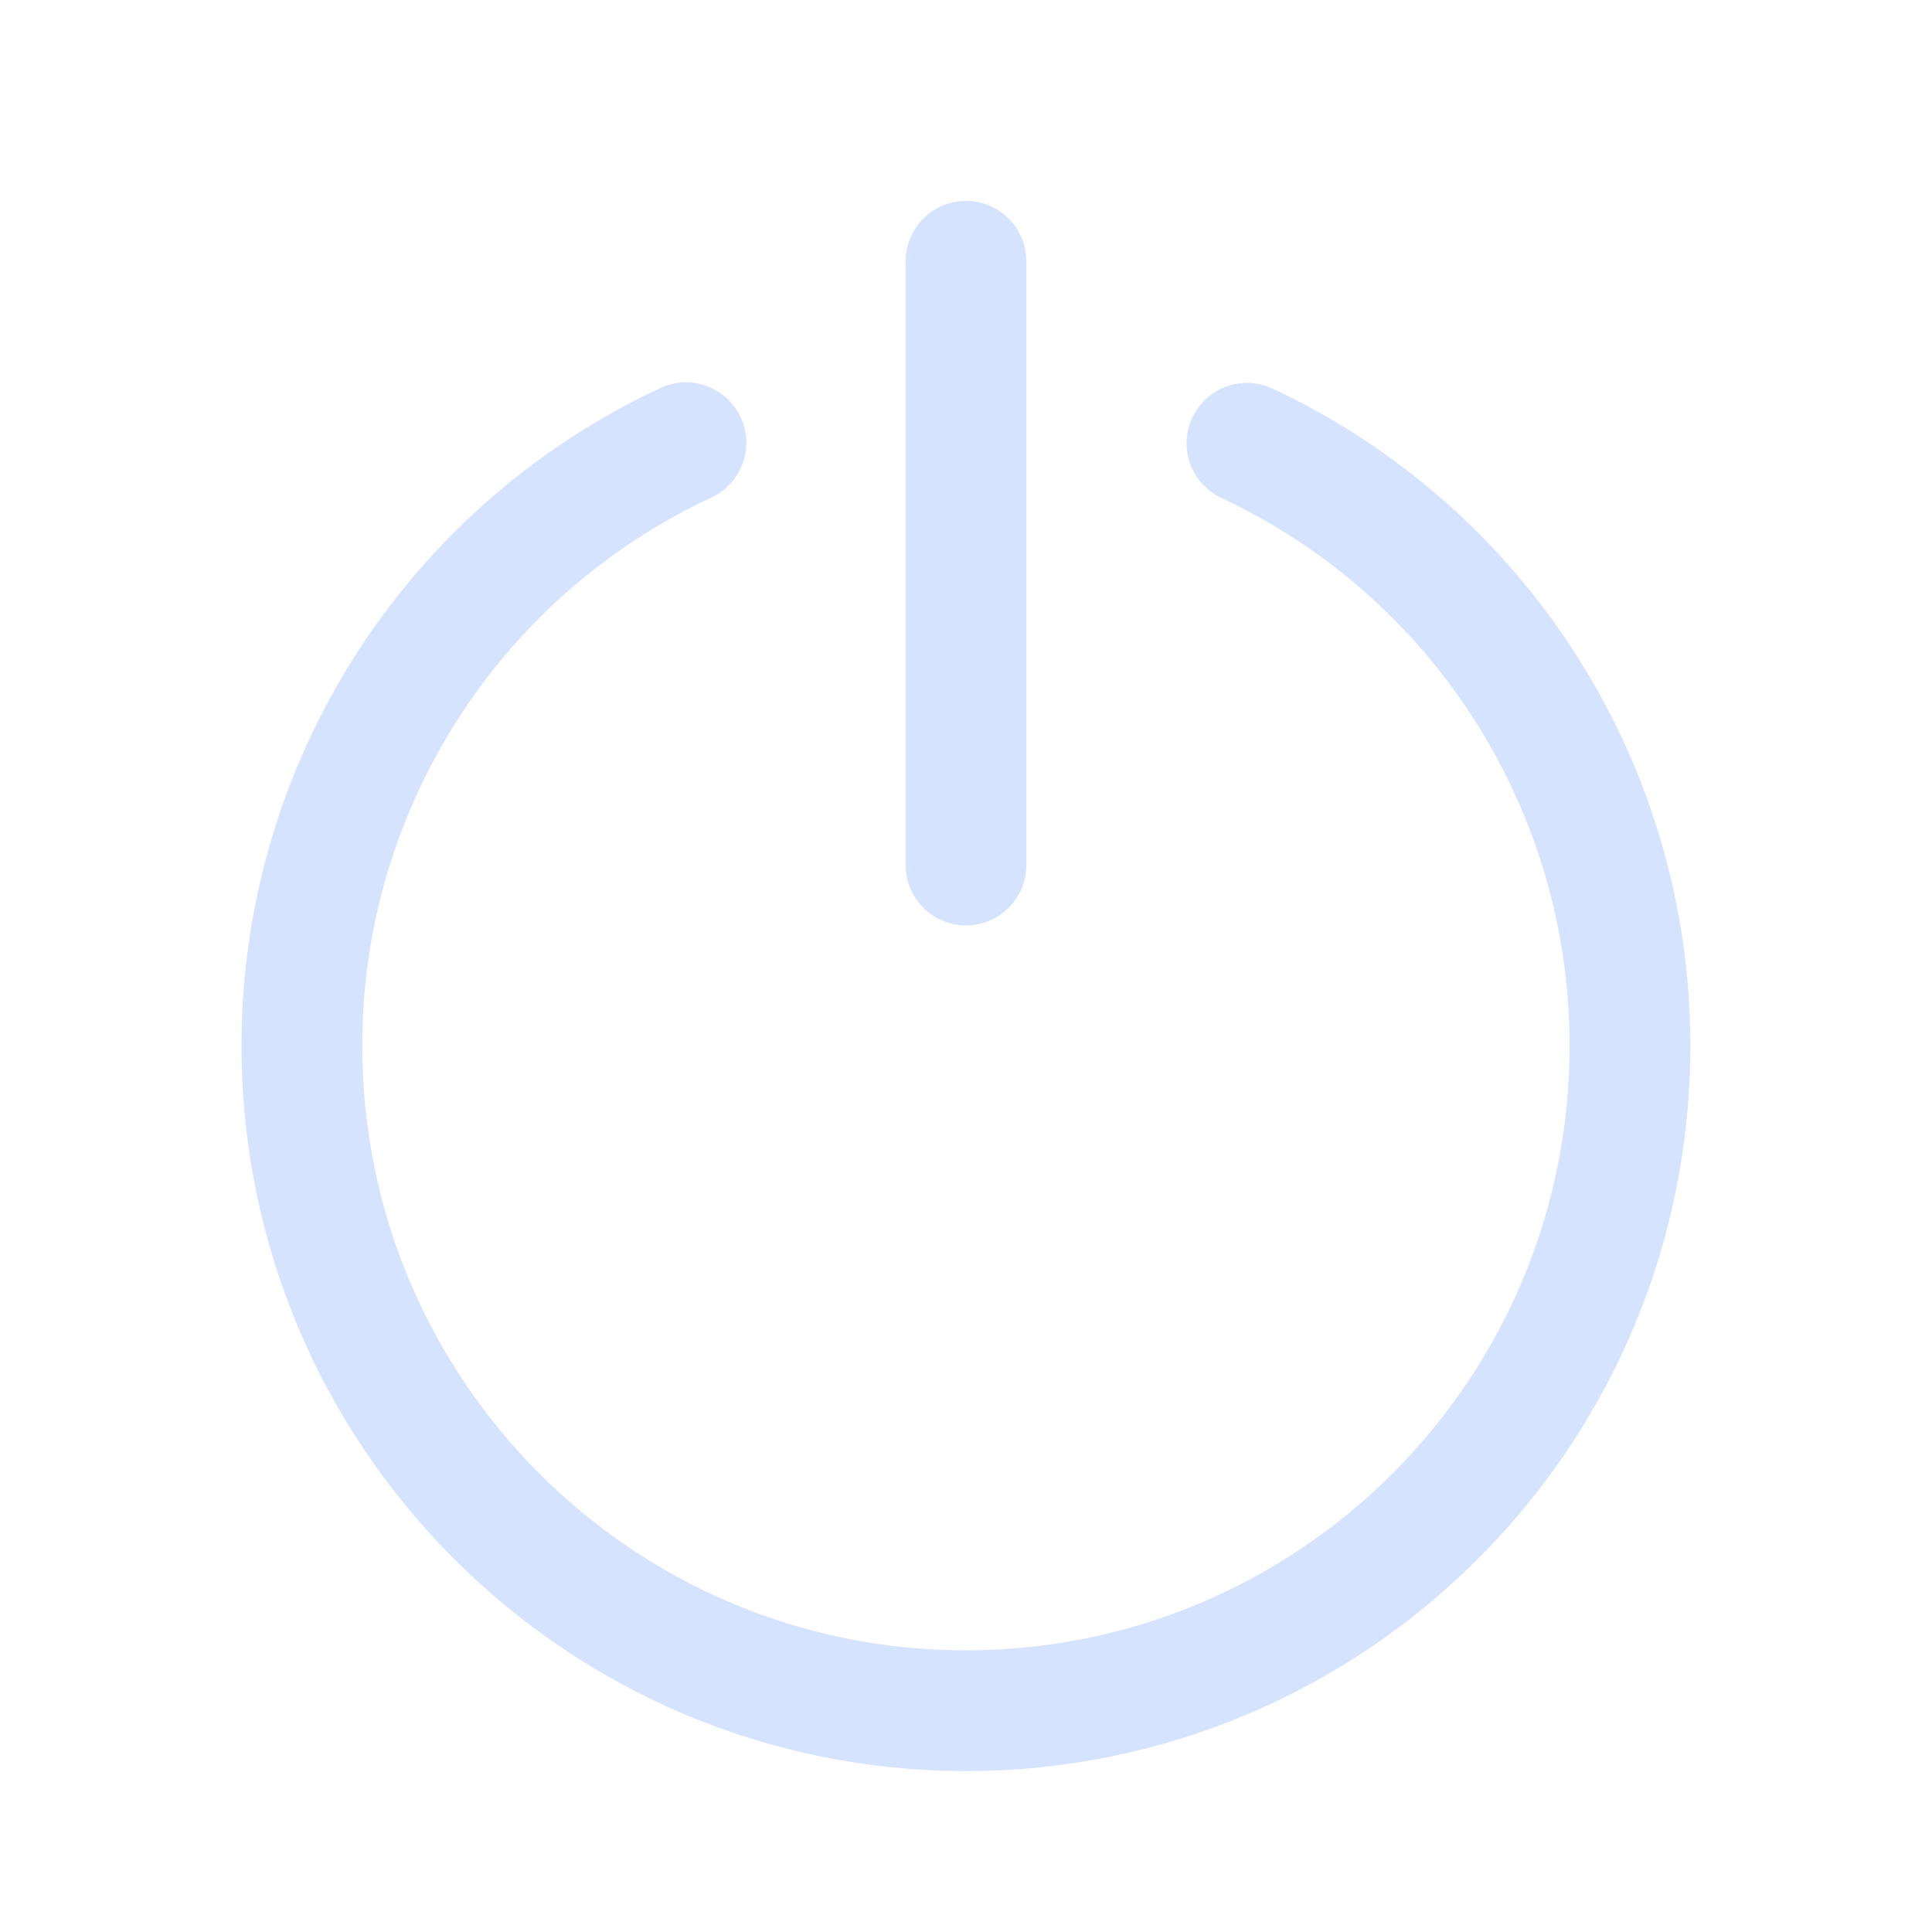
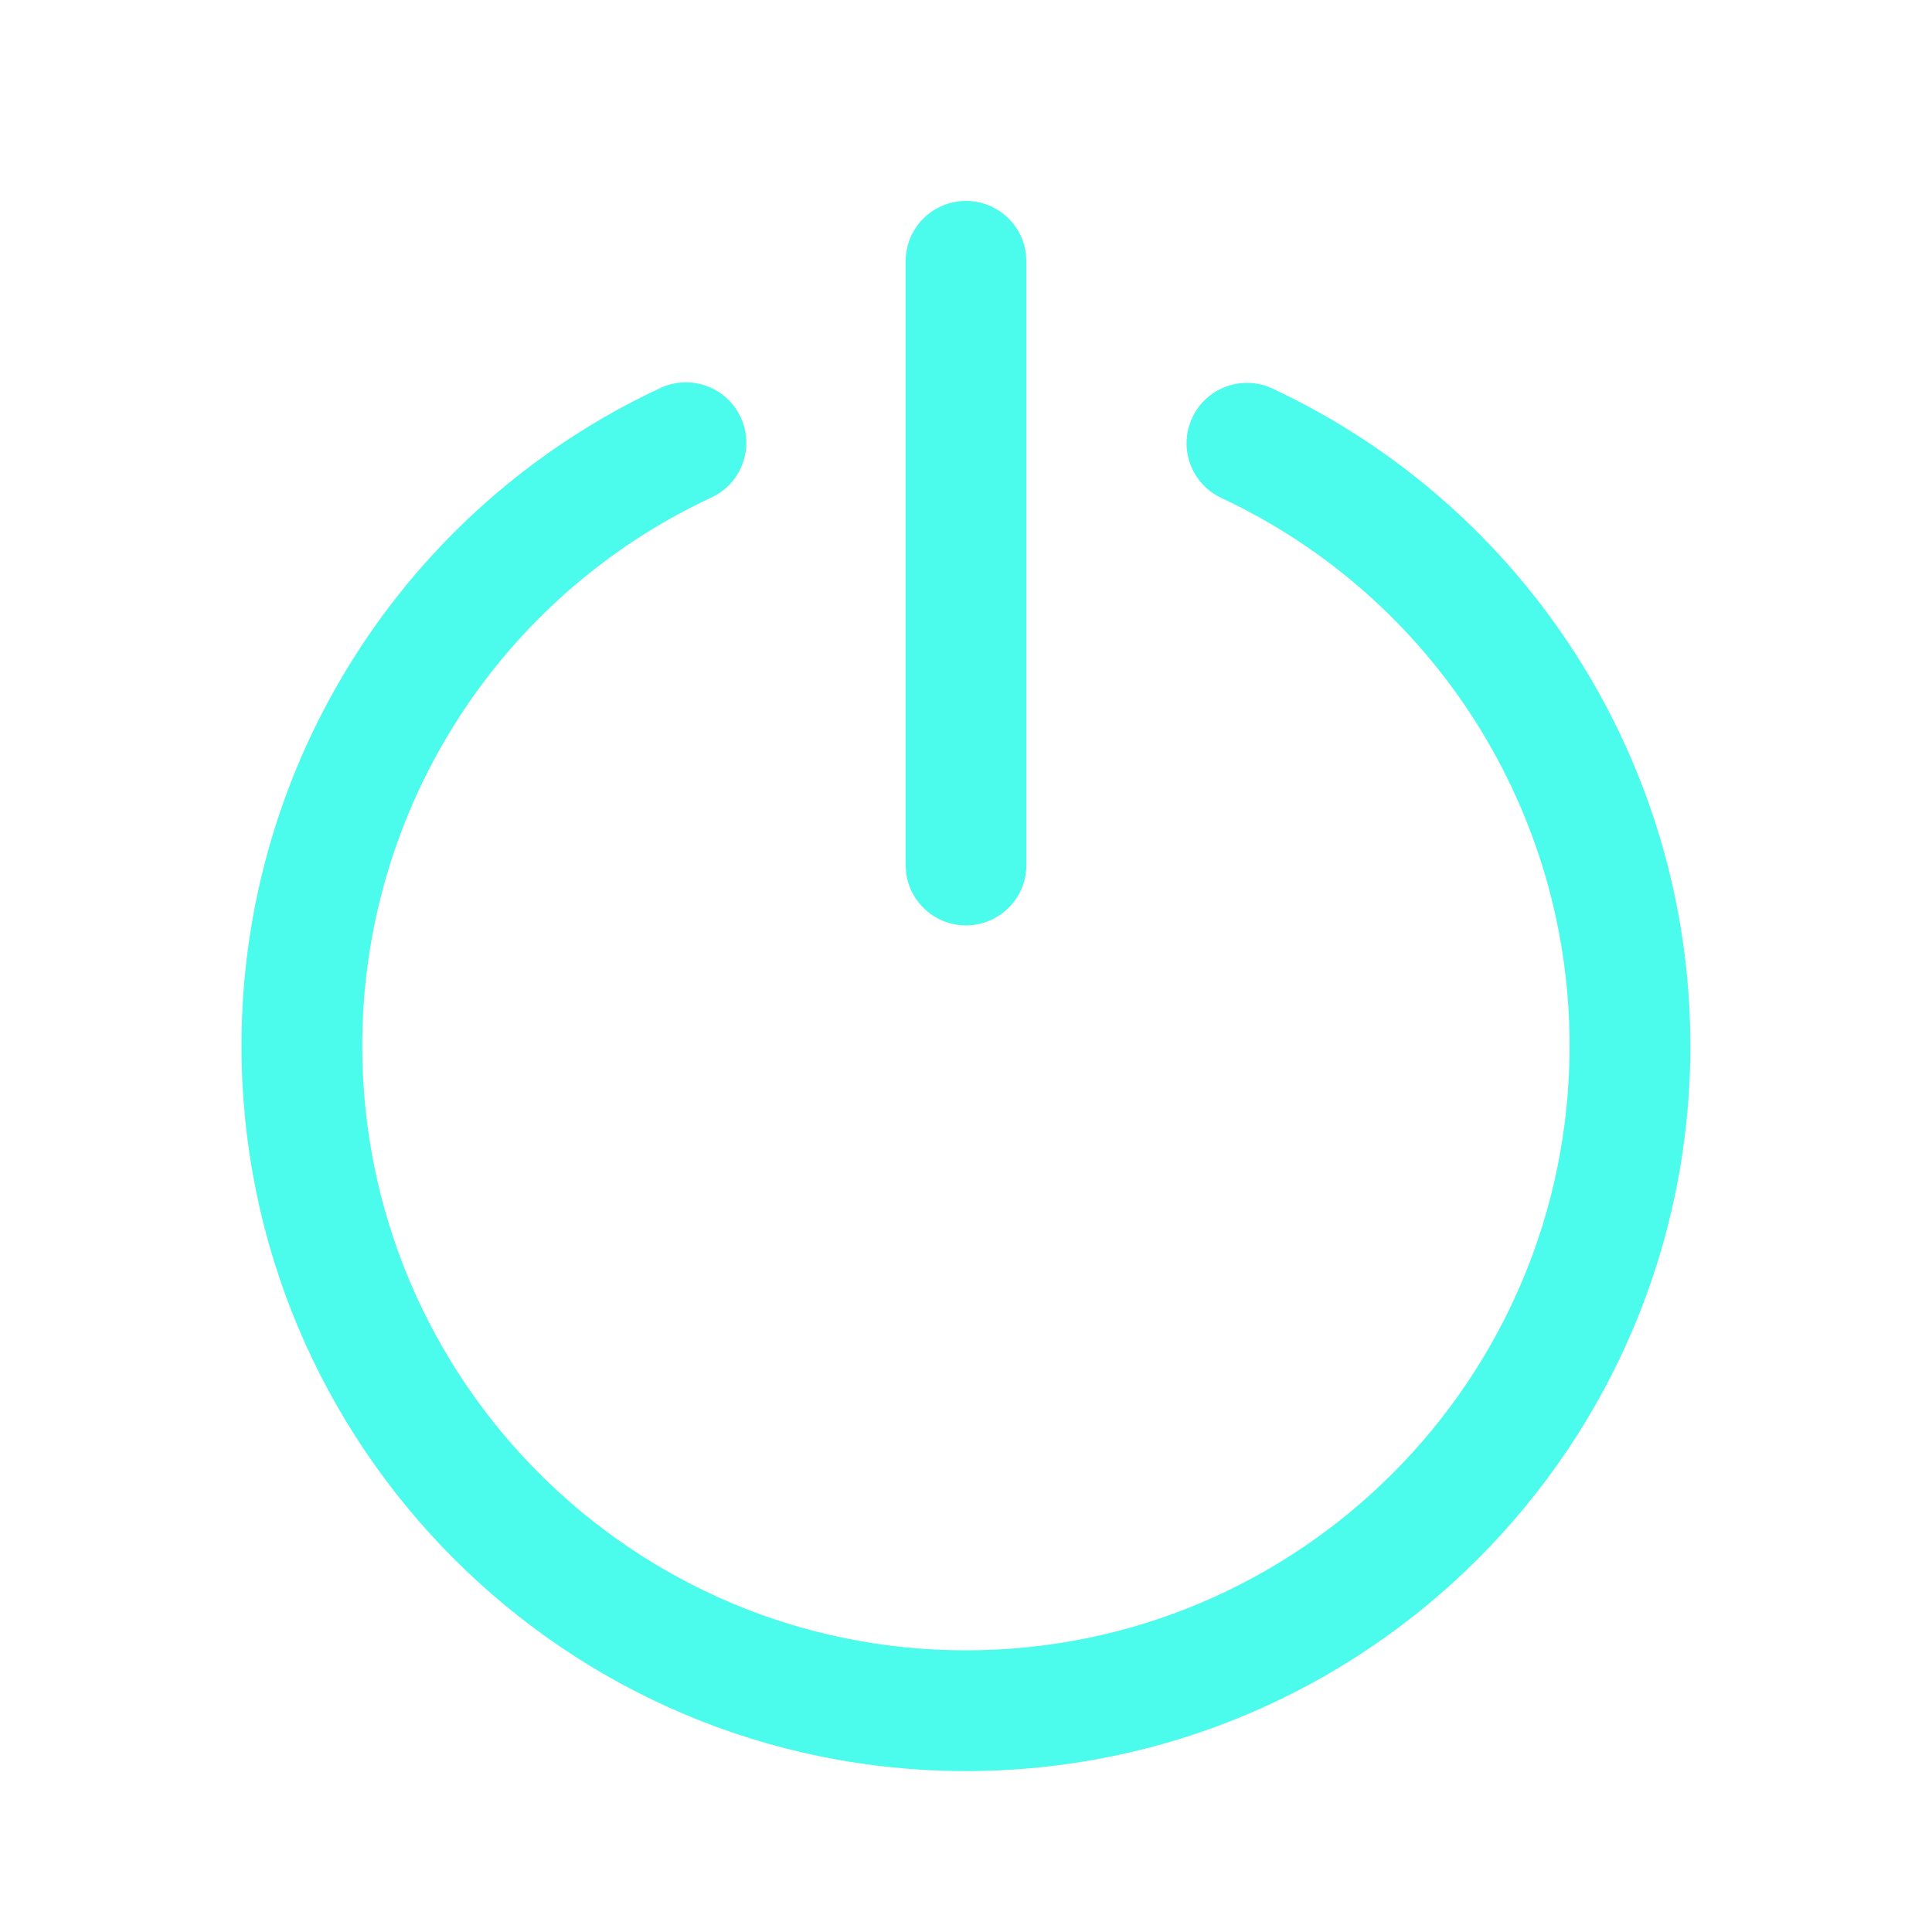
<svg xmlns="http://www.w3.org/2000/svg" width="24" height="24" fill="none" viewBox="0 0 24 24">
-   <path d="M8.204 4.82a.75.75 0 0 1 .634 1.36A7.51 7.51 0 0 0 4.5 12.991c0 4.148 3.358 7.51 7.499 7.51s7.499-3.362 7.499-7.51a7.51 7.51 0 0 0-4.323-6.804.75.75 0 1 1 .637-1.358 9.01 9.01 0 0 1 5.186 8.162c0 4.976-4.029 9.01-9 9.01C7.029 22 3 17.966 3 12.99a9.01 9.01 0 0 1 5.204-8.17ZM12 2.496a.75.75 0 0 1 .743.648l.007.102v7.5a.75.75 0 0 1-1.493.102l-.007-.102v-7.5a.75.75 0 0 1 .75-.75Z" fill="#d5e3ff" />
+   <path d="M8.204 4.82a.75.75 0 0 1 .634 1.36A7.51 7.51 0 0 0 4.5 12.991c0 4.148 3.358 7.51 7.499 7.51s7.499-3.362 7.499-7.51a7.51 7.51 0 0 0-4.323-6.804.75.75 0 1 1 .637-1.358 9.01 9.01 0 0 1 5.186 8.162c0 4.976-4.029 9.01-9 9.01C7.029 22 3 17.966 3 12.99a9.01 9.01 0 0 1 5.204-8.17ZM12 2.496a.75.75 0 0 1 .743.648l.007.102v7.5a.75.75 0 0 1-1.493.102l-.007-.102v-7.5a.75.75 0 0 1 .75-.75Z" fill="#4bfbeb" />
</svg>
